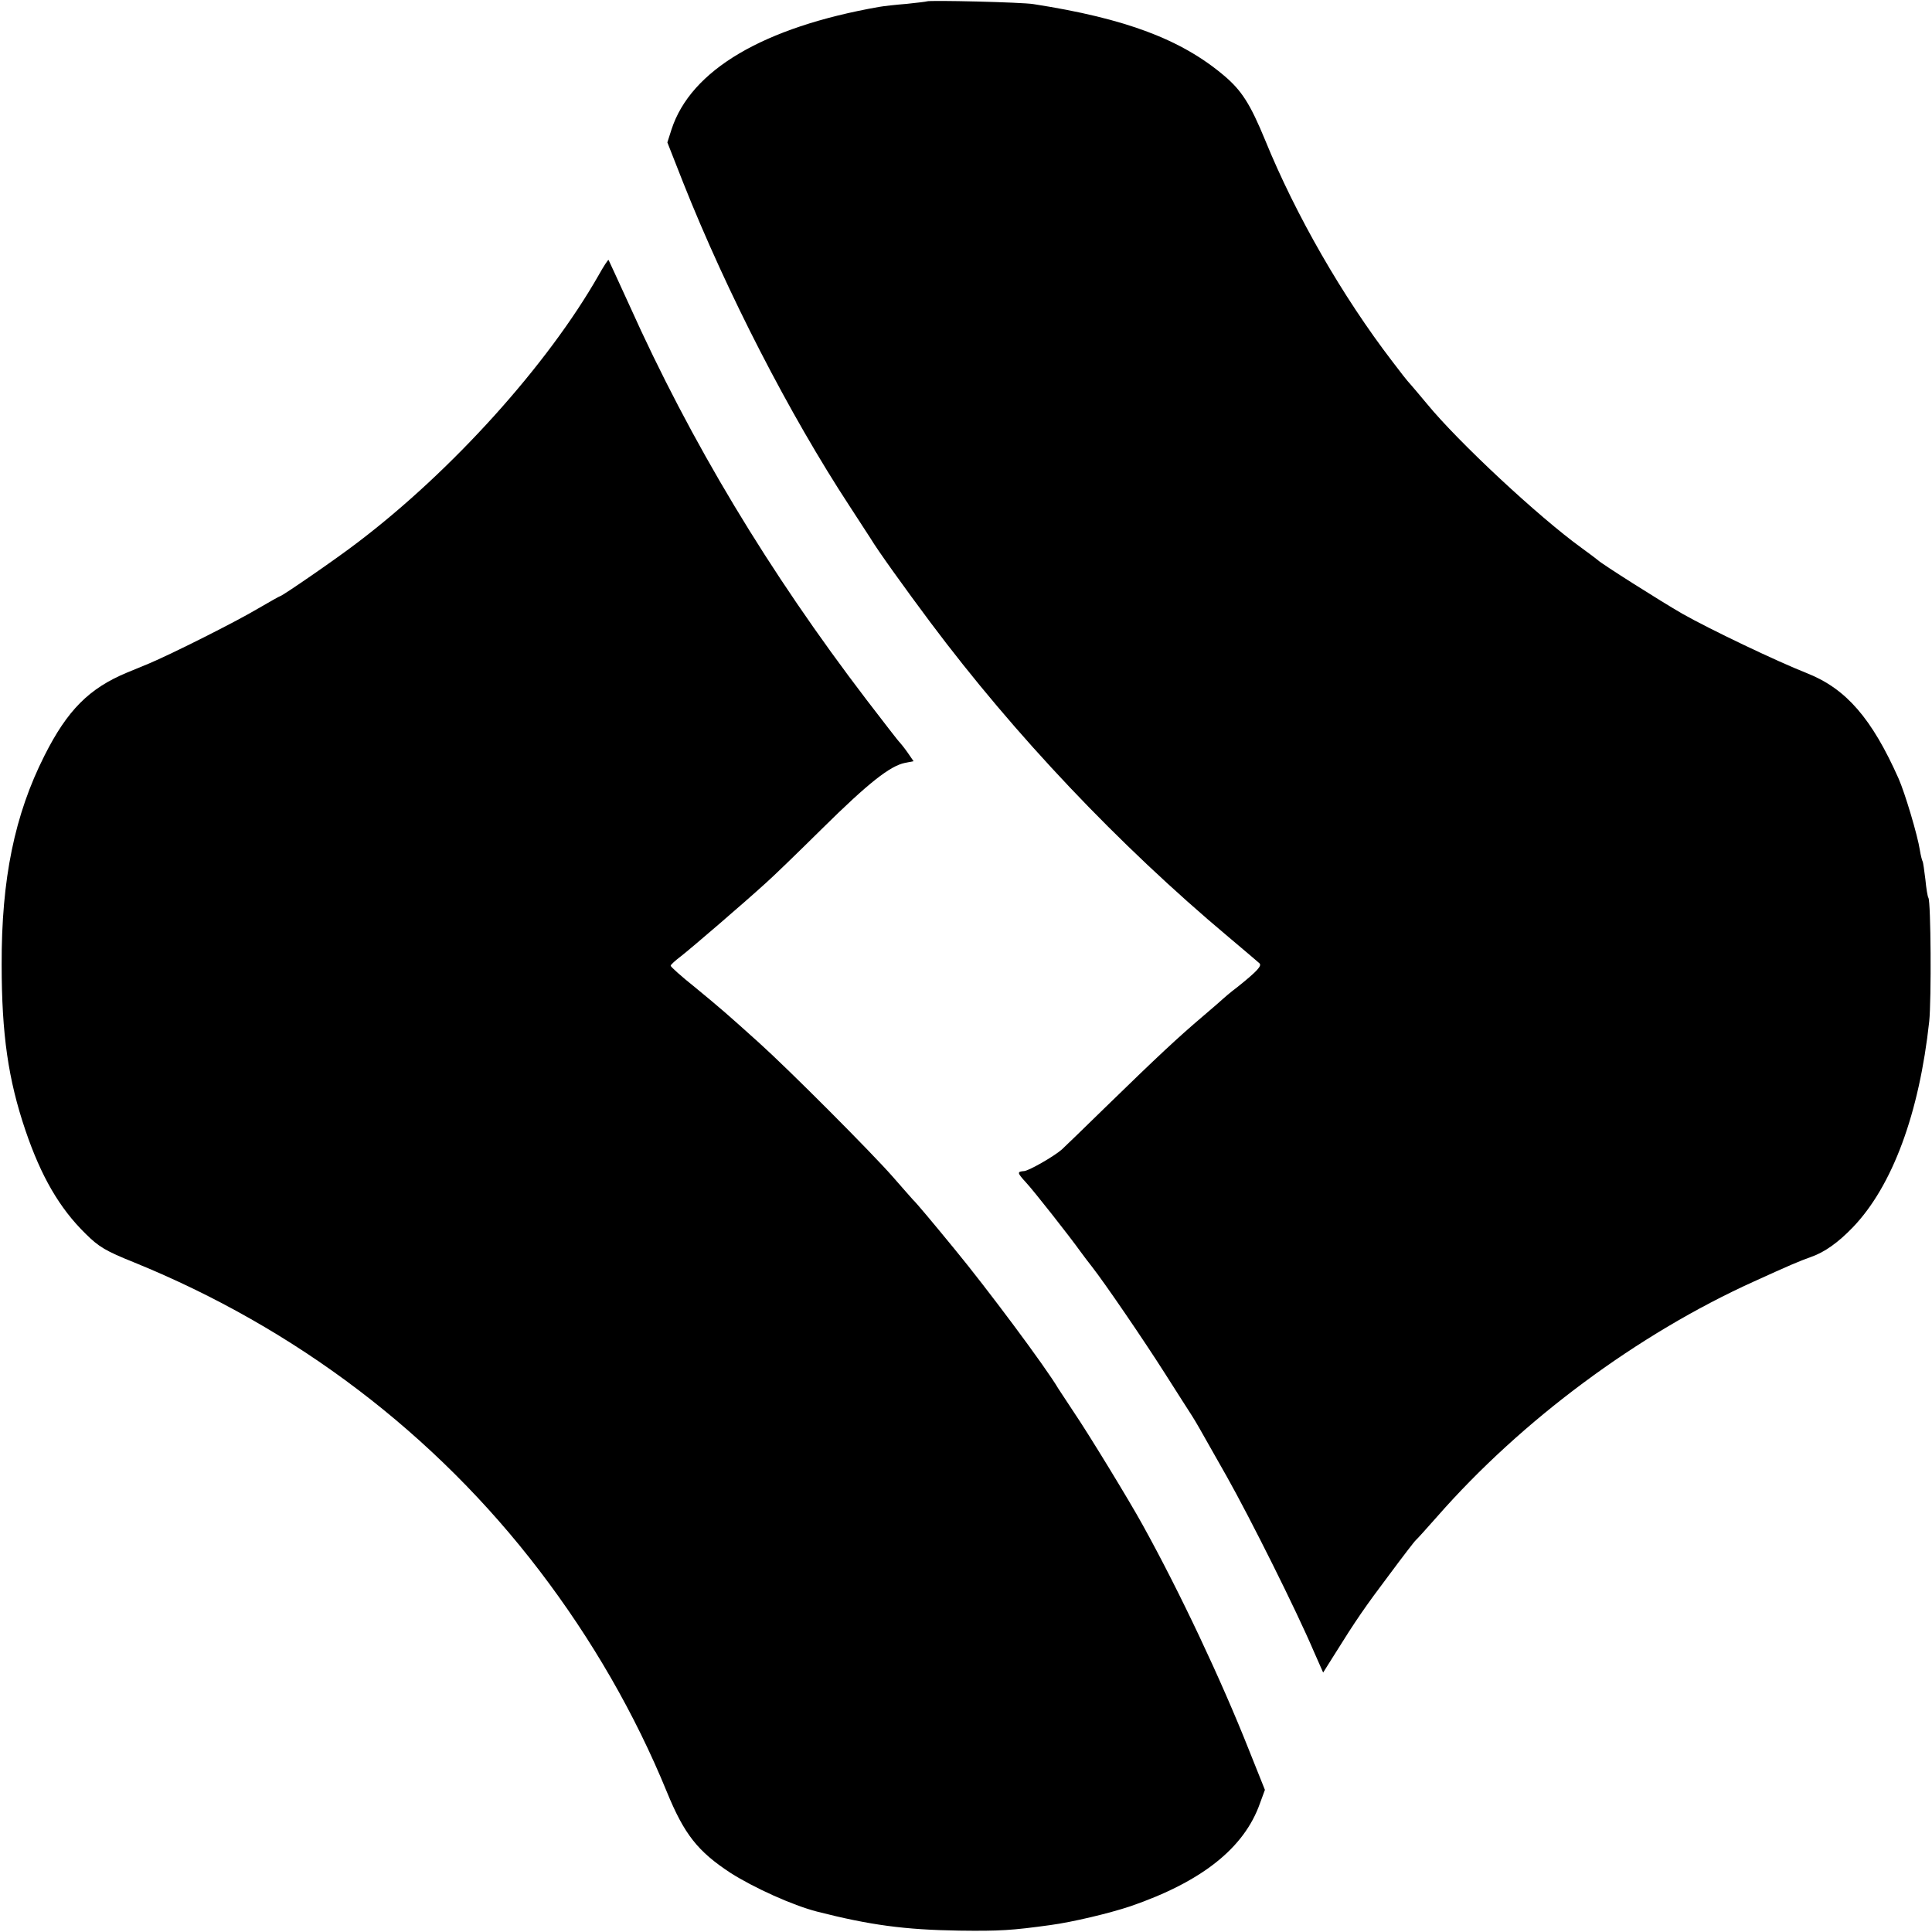
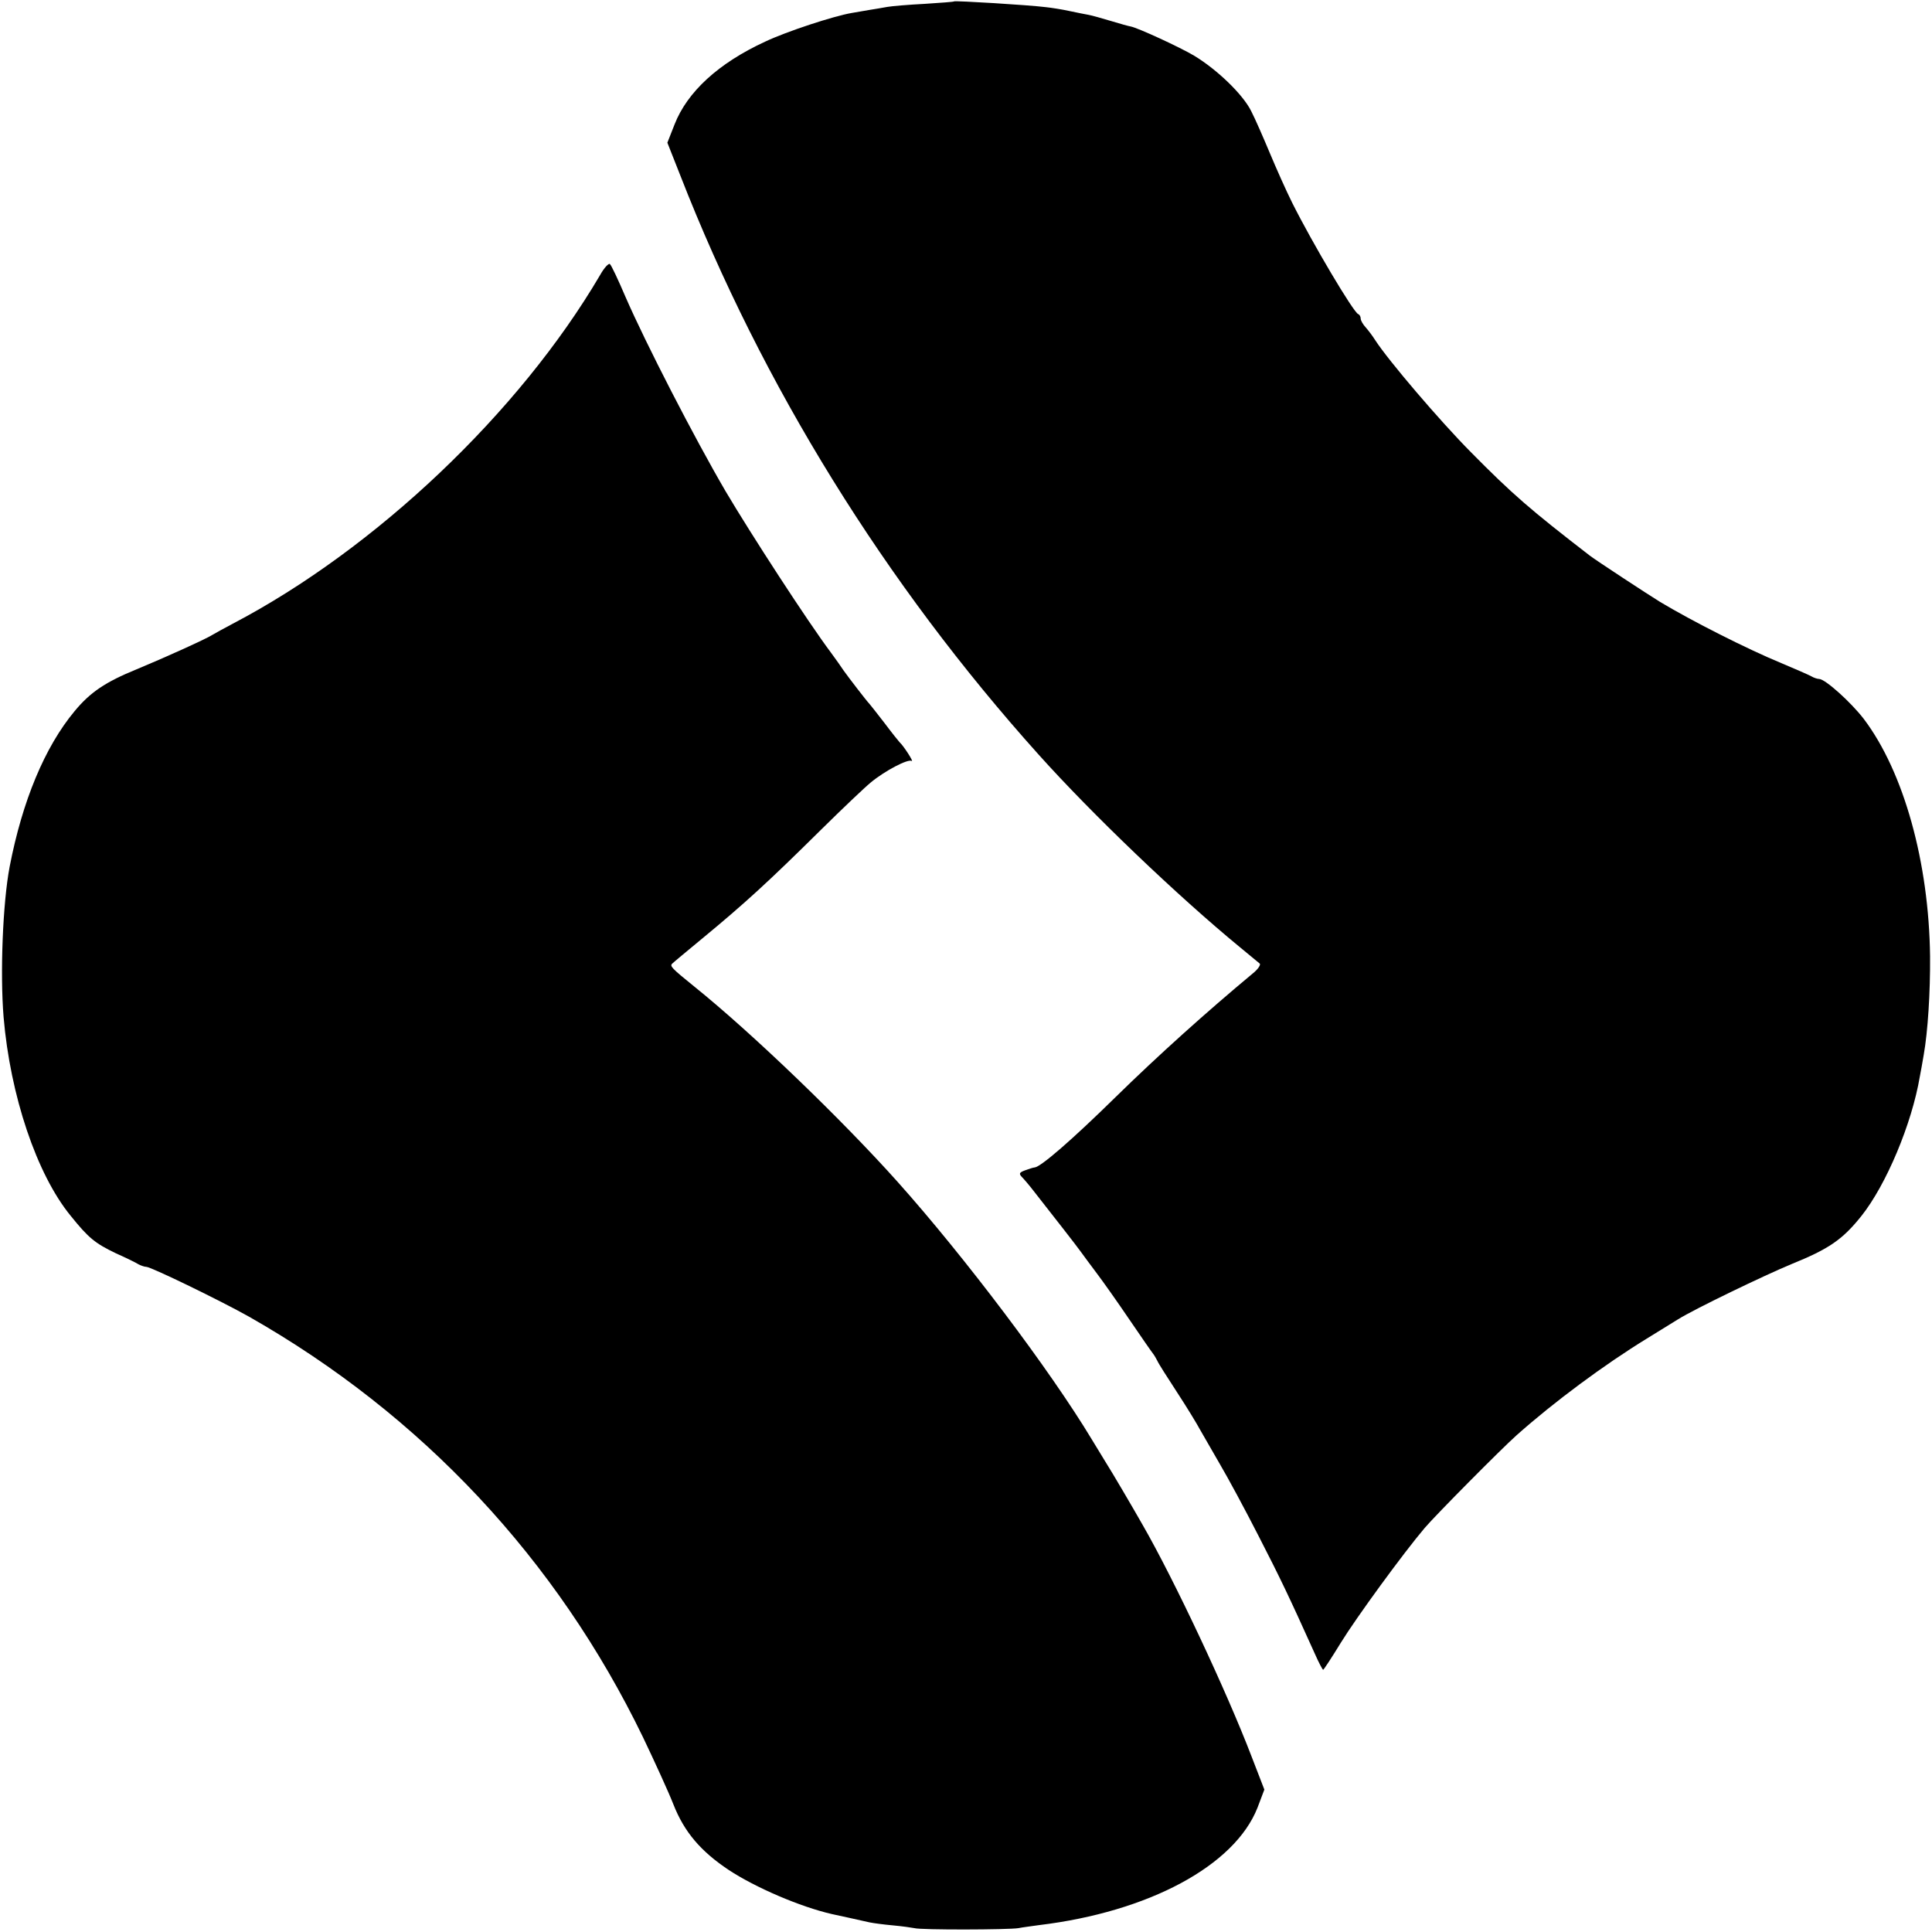
<svg xmlns="http://www.w3.org/2000/svg" version="1.0" width="700pt" height="700pt" viewBox="0 0 700 700" preserveAspectRatio="xMidYMid meet">
  <g transform="translate(0,700) scale(0.1,-0.1)" fill="#000000" stroke="none">
-     <path d="M3358 6995 c-2 -1 -34 -5 -73 -9 -38 -3 -83 -8 -100 -11 -420 -74 -682 -229 -752 -444 l-15 -47 57 -145 c158 -398 385 -840 604 -1174 36 -55 70 -108 76 -117 23 -39 124 -180 216 -303 306 -409 682 -806 1079 -1139 58 -49 109 -92 113 -96 10 -9 -7 -28 -78 -85 -28 -21 -52 -42 -55 -45 -3 -3 -36 -32 -75 -65 -87 -74 -158 -140 -348 -325 -82 -80 -154 -150 -160 -155 -30 -26 -118 -76 -136 -78 -27 -2 -26 -6 7 -42 27 -29 157 -194 197 -250 11 -15 29 -39 41 -54 47 -60 187 -265 264 -386 45 -71 90 -141 99 -155 18 -29 14 -22 126 -220 86 -153 251 -483 315 -633 l34 -77 39 62 c81 130 113 176 201 293 49 66 92 122 96 125 4 3 38 41 77 85 306 349 726 661 1148 852 132 60 160 72 207 89 49 17 98 52 151 107 144 150 241 414 277 747 8 79 6 432 -3 447 -3 4 -8 35 -11 67 -4 32 -8 62 -10 65 -2 3 -7 22 -10 41 -8 53 -54 207 -77 259 -97 218 -190 325 -330 381 -114 45 -354 160 -453 216 -80 46 -296 183 -306 194 -3 3 -30 23 -60 45 -155 112 -446 383 -560 522 -25 30 -52 62 -60 71 -9 9 -38 46 -65 82 -181 236 -350 530 -461 802 -54 131 -85 180 -149 234 -155 131 -356 207 -690 259 -39 7 -381 15 -387 10z" />
-     <path d="M2169 6003 c-185 -325 -531 -709 -874 -969 -74 -57 -273 -194 -280 -194 -2 0 -39 -21 -82 -46 -79 -47 -310 -163 -393 -198 -25 -10 -61 -25 -80 -33 -137 -57 -216 -136 -299 -301 -108 -214 -156 -447 -155 -757 0 -253 24 -417 86 -600 57 -168 124 -283 218 -375 48 -48 74 -63 176 -104 585 -238 1090 -621 1468 -1116 191 -250 347 -521 462 -802 63 -154 112 -216 231 -294 85 -54 224 -117 313 -140 192 -49 318 -66 515 -69 148 -2 192 1 330 20 82 11 215 43 290 68 259 89 413 211 470 373 l18 49 -58 145 c-101 255 -251 573 -385 815 -49 89 -196 330 -249 408 -25 38 -50 76 -56 85 -45 77 -259 364 -377 507 -77 94 -138 167 -150 178 -7 8 -40 45 -73 83 -78 89 -376 388 -485 486 -120 108 -135 121 -232 201 -49 39 -88 74 -88 78 0 4 17 19 38 35 36 28 227 192 306 264 22 19 114 108 205 198 168 166 246 227 300 238 l31 6 -22 32 c-12 17 -25 33 -28 36 -4 3 -57 72 -120 154 -355 465 -637 934 -860 1431 -40 88 -74 161 -75 163 -2 2 -18 -23 -36 -55z" />
+     <path d="M3457 6995 c-1 -2 -49 -5 -107 -9 -58 -3 -118 -8 -135 -11 -16 -3 -46 -8 -65 -11 -19 -3 -48 -8 -64 -11 -65 -11 -236 -67 -314 -104 -169 -78 -282 -182 -328 -300 l-26 -66 47 -119 c297 -761 742 -1479 1299 -2099 191 -213 502 -511 731 -699 33 -27 64 -53 69 -57 5 -4 -6 -21 -25 -36 -167 -139 -343 -297 -496 -447 -160 -157 -273 -255 -295 -256 -4 0 -19 -5 -33 -10 -22 -8 -24 -12 -13 -24 7 -7 27 -30 43 -51 76 -97 152 -194 170 -219 11 -15 38 -52 60 -81 22 -29 75 -104 117 -166 43 -63 81 -118 86 -124 4 -5 11 -17 15 -25 3 -8 36 -60 72 -115 36 -55 73 -116 83 -135 11 -19 43 -75 72 -125 29 -49 92 -166 140 -260 78 -152 108 -214 204 -427 14 -32 28 -58 30 -58 2 0 31 44 64 98 56 91 226 324 304 416 40 47 278 287 333 336 136 121 317 255 470 349 55 34 107 66 115 71 59 37 312 159 411 200 136 55 185 89 253 174 90 113 183 334 212 506 3 14 9 49 14 78 15 85 24 227 23 357 -4 340 -95 668 -240 860 -46 60 -140 145 -162 145 -6 0 -19 4 -29 10 -9 5 -57 26 -107 47 -124 51 -325 153 -440 222 -47 29 -233 151 -255 168 -215 166 -280 222 -431 375 -112 113 -298 331 -346 405 -10 16 -26 37 -35 47 -10 11 -18 25 -18 32 0 7 -4 14 -9 16 -17 6 -166 257 -239 403 -22 44 -58 125 -81 180 -23 55 -53 124 -68 153 -30 60 -122 149 -206 200 -52 31 -204 101 -230 106 -7 1 -39 10 -72 20 -33 10 -69 20 -80 22 -11 2 -42 8 -70 14 -27 6 -66 12 -85 14 -63 8 -328 24 -333 21z" />
+     <path d="M2174 6003 c-292 -497 -812 -991 -1331 -1263 -32 -17 -65 -35 -73 -40 -23 -15 -176 -84 -275 -125 -113 -46 -168 -83 -225 -152 -108 -130 -189 -325 -235 -563 -25 -131 -35 -387 -22 -545 24 -284 120 -570 243 -720 65 -81 89 -100 164 -136 36 -16 73 -34 82 -40 10 -5 22 -9 28 -9 17 0 272 -124 373 -181 626 -356 1115 -879 1427 -1524 42 -88 92 -197 110 -243 39 -99 98 -169 200 -237 97 -64 260 -134 374 -160 23 -5 97 -21 136 -30 14 -3 52 -8 85 -11 33 -3 68 -8 78 -10 22 -7 342 -6 377 0 14 3 48 7 75 11 397 48 708 215 791 425 l25 66 -46 119 c-91 238 -282 644 -395 840 -34 60 -112 193 -135 229 -11 18 -33 54 -50 82 -150 249 -459 659 -702 931 -202 226 -528 540 -738 709 -83 67 -89 74 -79 83 5 5 52 44 104 87 159 131 246 211 435 398 77 76 158 153 180 171 52 43 135 86 148 78 10 -6 -30 56 -43 67 -3 3 -28 34 -55 70 -28 36 -52 67 -55 70 -10 10 -76 96 -93 120 -9 14 -30 43 -46 65 -84 112 -291 431 -382 585 -114 195 -290 537 -363 705 -26 61 -51 114 -56 118 -4 5 -21 -13 -36 -40z" />
  </g>
</svg>
